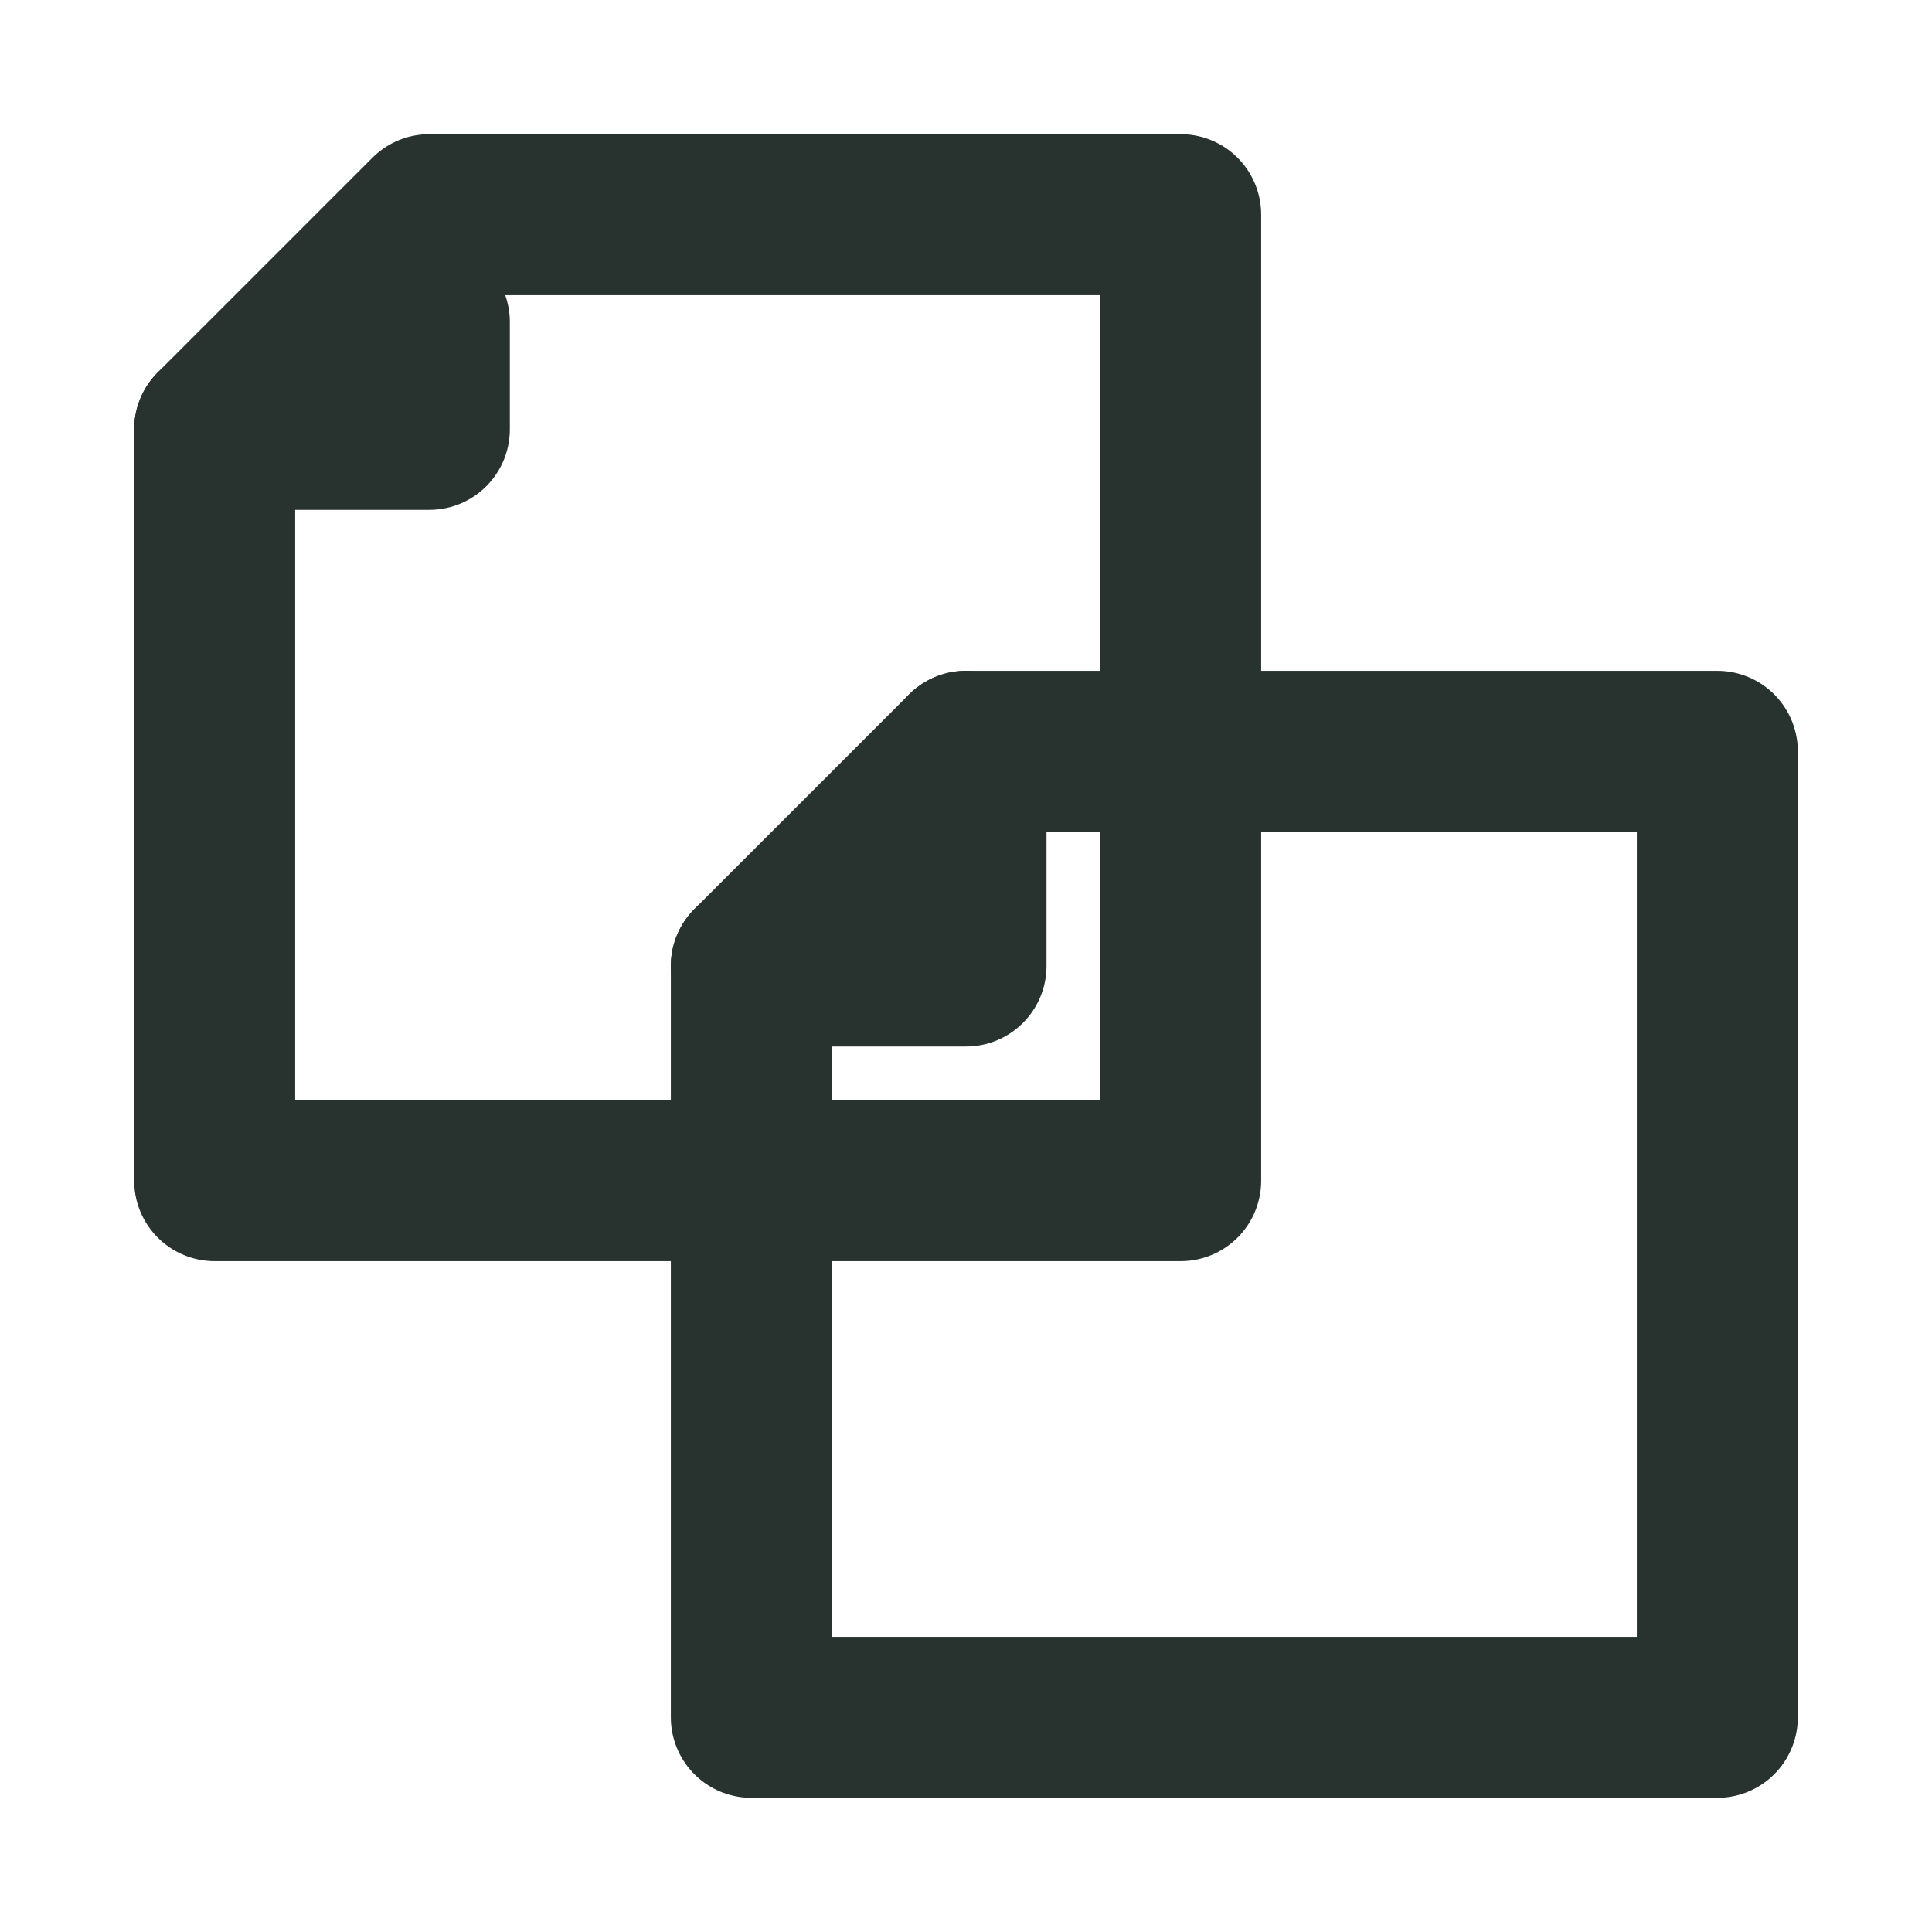
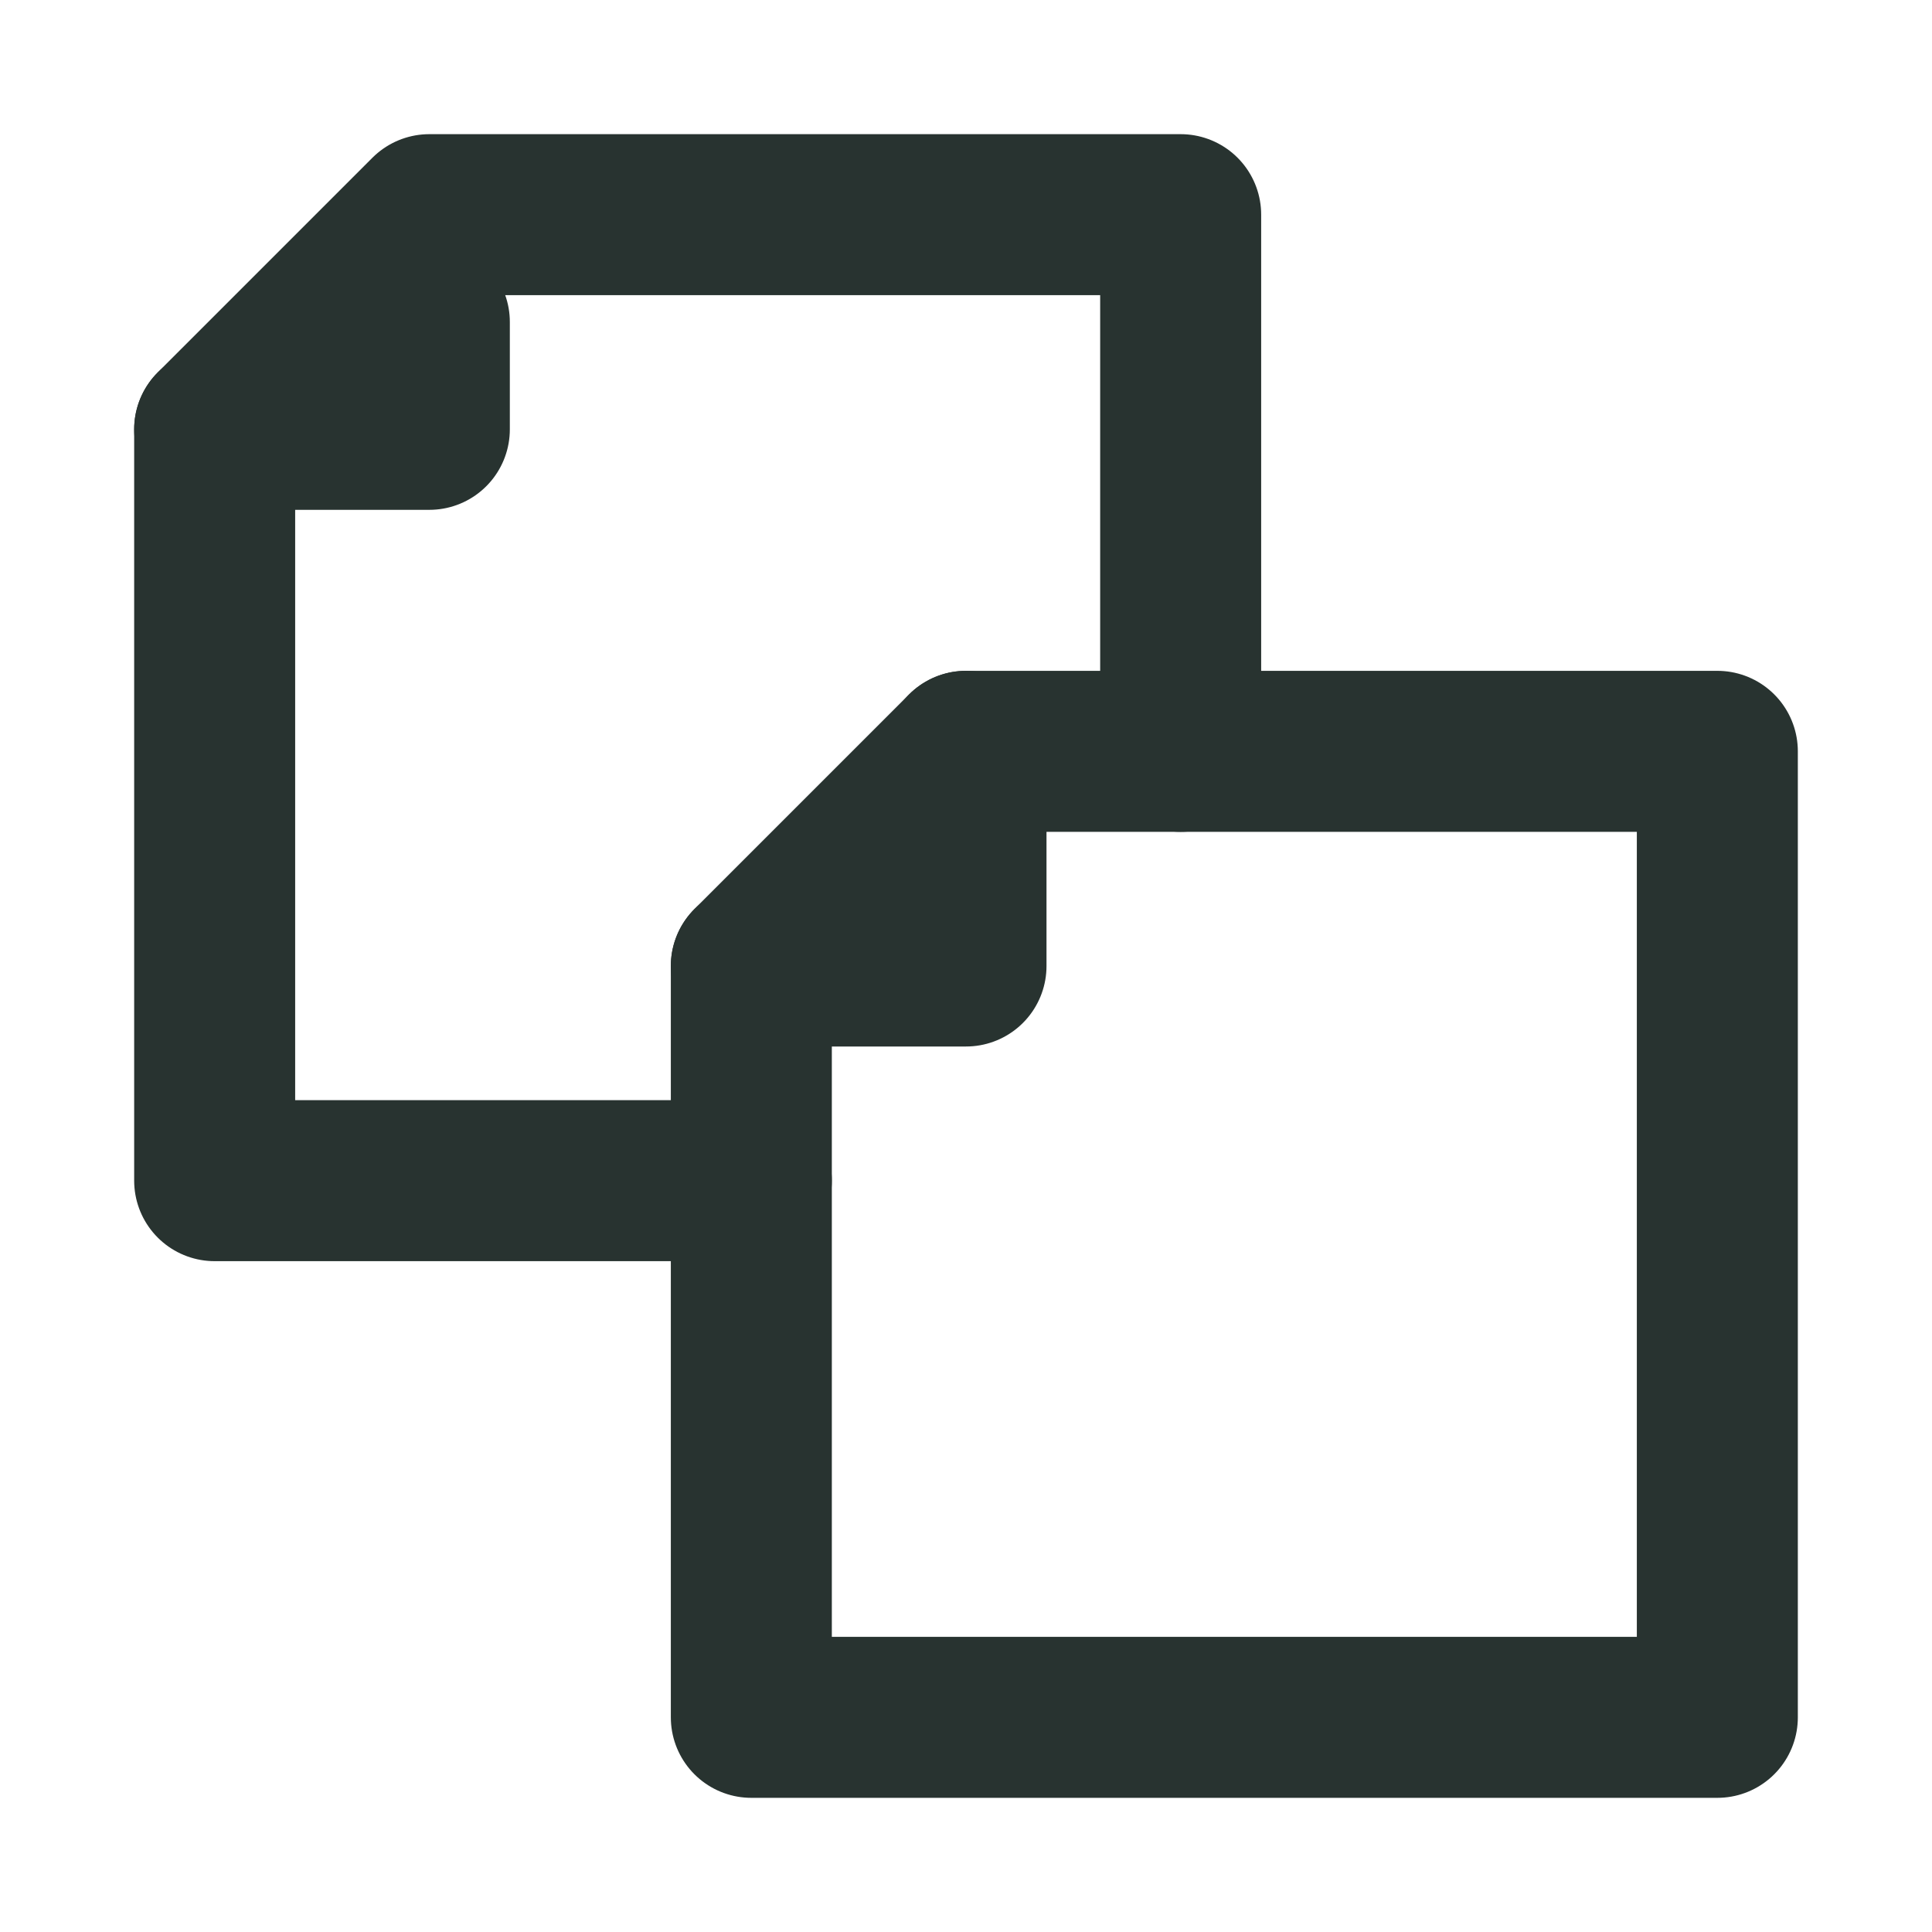
<svg xmlns="http://www.w3.org/2000/svg" width="360px" height="360px" viewBox="0 0 360 360" version="1.2">
  <g id="surface51386">
-     <path style="fill:none;stroke-width:30;stroke-linecap:round;stroke-linejoin:round;stroke:rgb(15.686%,20%,18.824%);stroke-opacity:1;stroke-miterlimit:10;" d="M 40 80 L 80 40 L 220 40 L 220 220 L 40 220 L 40 80 " />
+     <path style="fill:none;stroke-width:30;stroke-linecap:round;stroke-linejoin:round;stroke:rgb(15.686%,20%,18.824%);stroke-opacity:1;stroke-miterlimit:10;" d="M 40 80 L 80 40 L 220 40 L 220 140 M 140 220 L 40 220 L 40 80 " />
    <path style="fill:none;stroke-width:30;stroke-linecap:round;stroke-linejoin:round;stroke:rgb(15.686%,20%,18.824%);stroke-opacity:1;stroke-miterlimit:10;" d="M 140 320 L 320 320 L 320 140 L 180 140 L 140 180 L 140 320 " />
    <path style="fill:none;stroke-width:30;stroke-linecap:round;stroke-linejoin:round;stroke:rgb(15.686%,20%,18.824%);stroke-opacity:1;stroke-miterlimit:10;" d="M 40 80 L 80 80 L 80 60 " />
    <path style="fill:none;stroke-width:30;stroke-linecap:round;stroke-linejoin:round;stroke:rgb(15.686%,20%,18.824%);stroke-opacity:1;stroke-miterlimit:10;" d="M 140 180 L 180 180 L 180 140 " />
  </g>
</svg>
